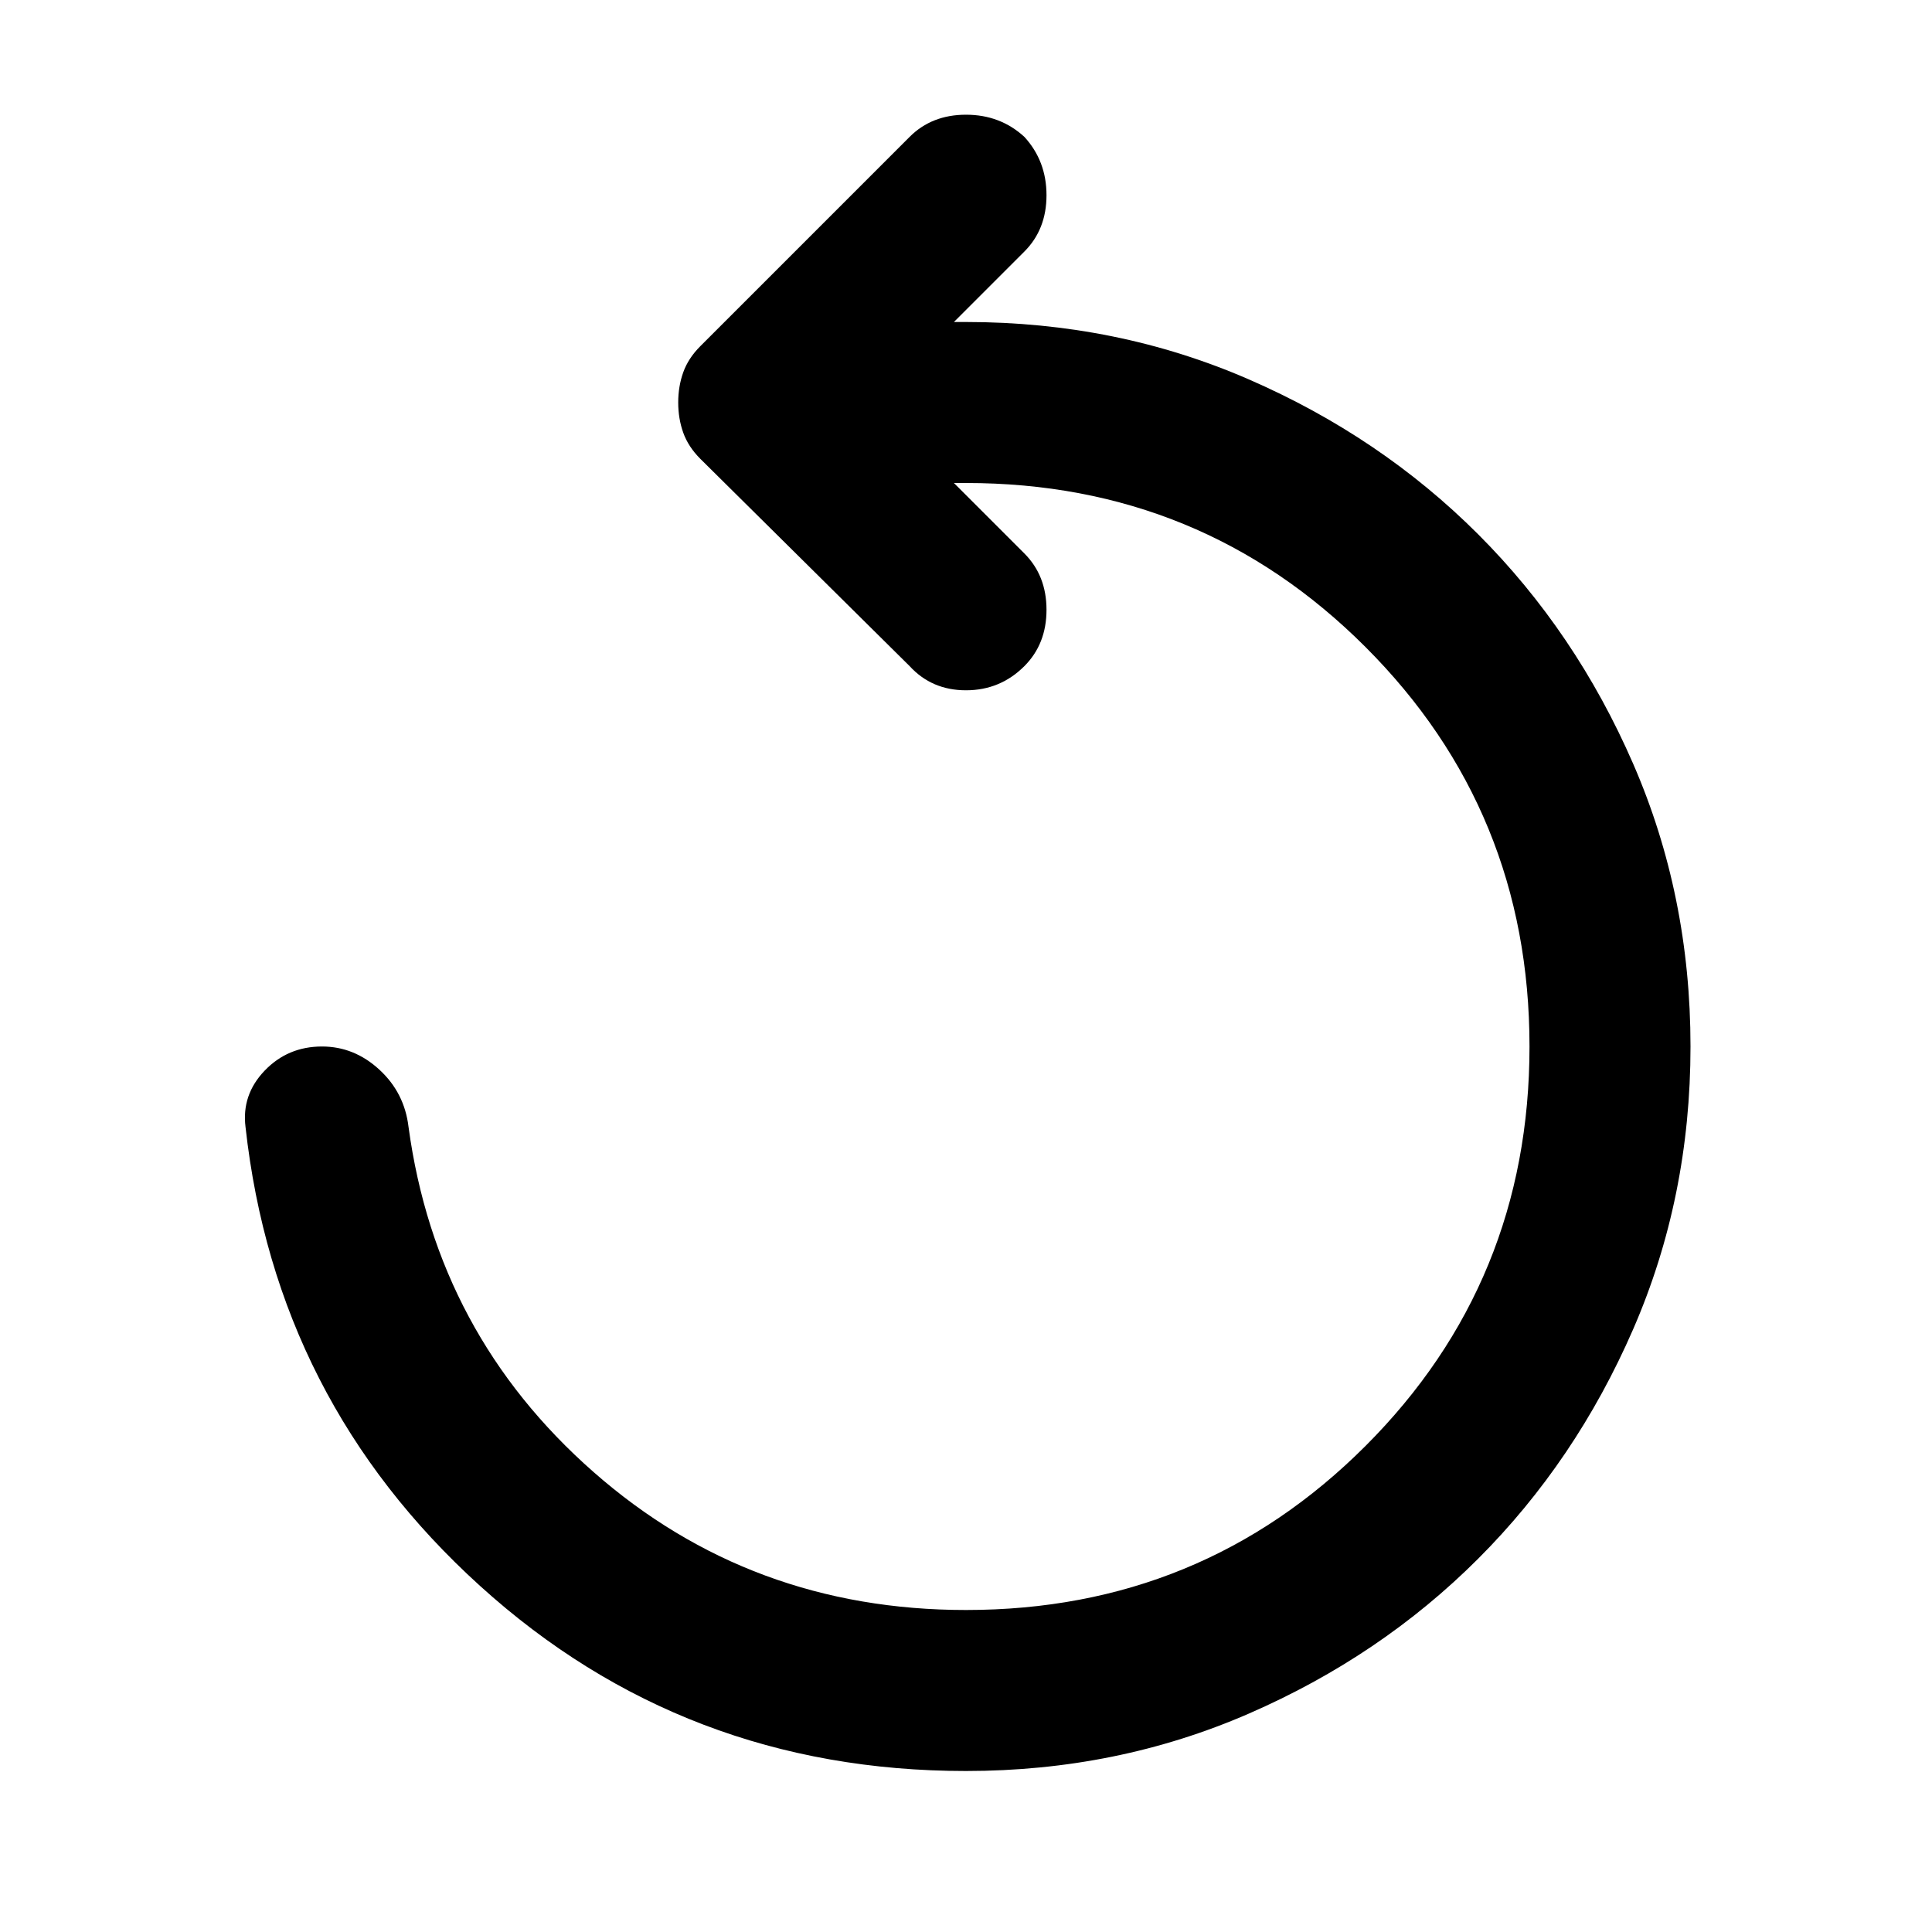
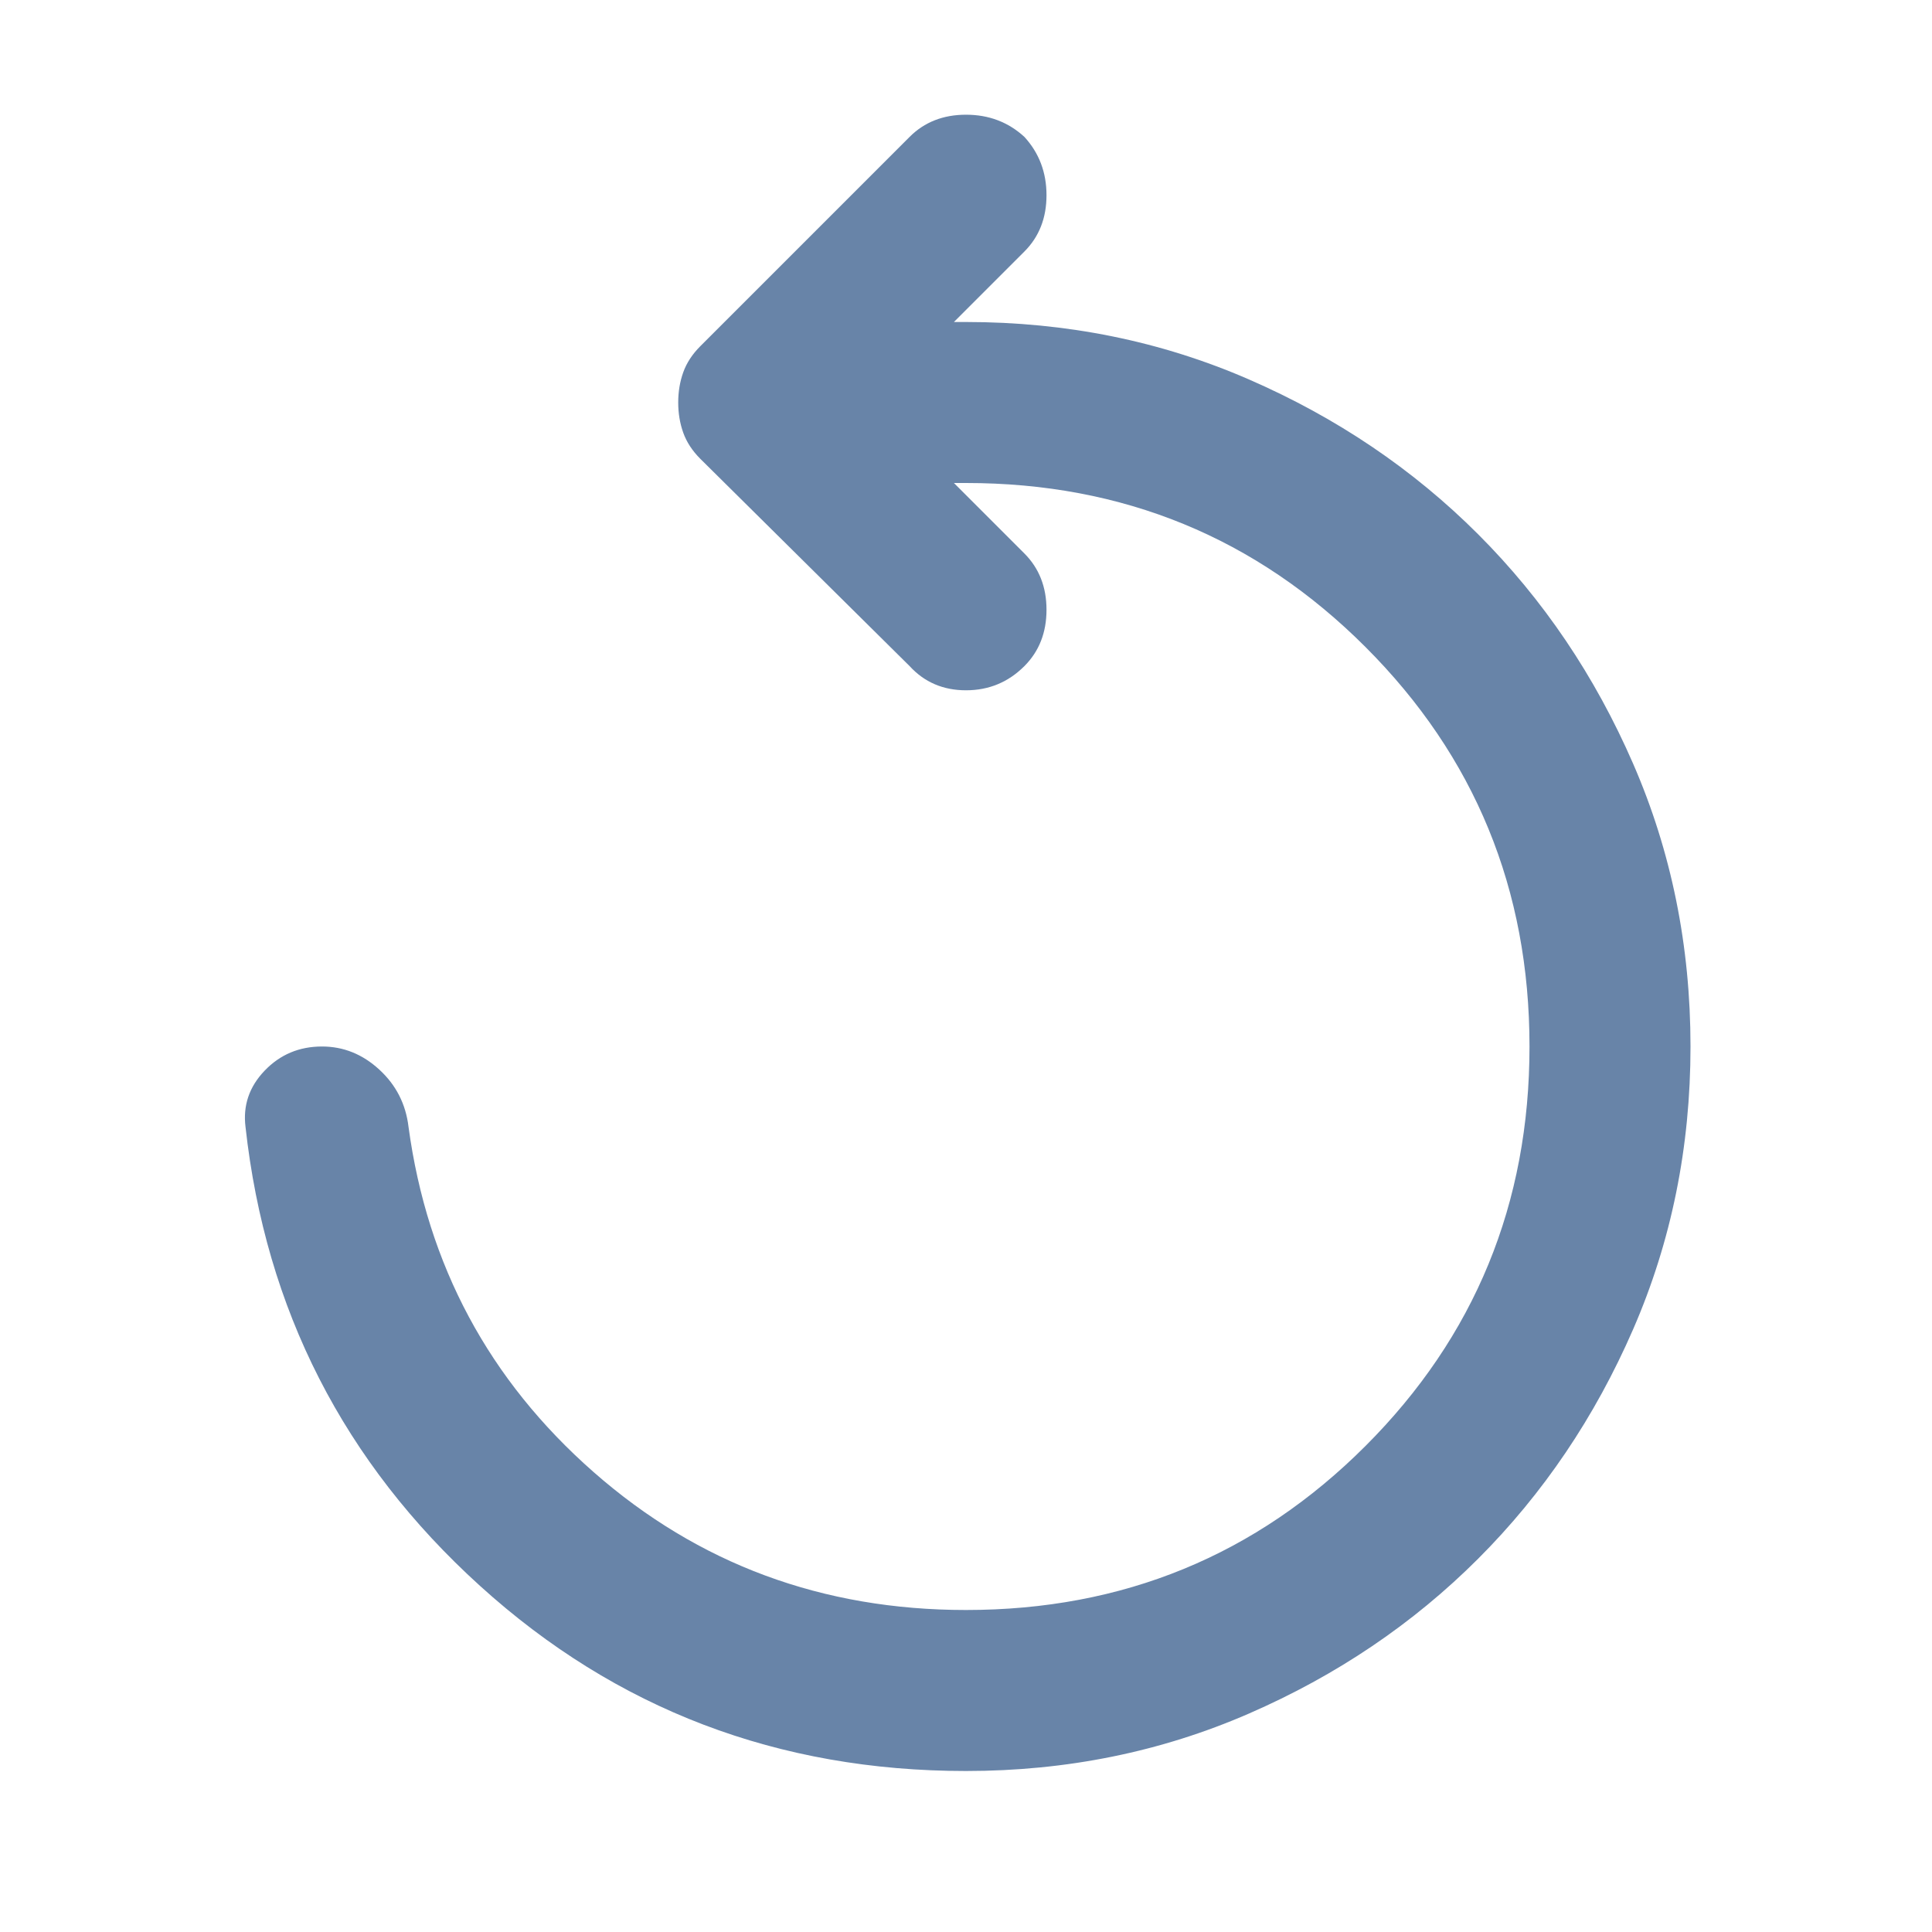
- <svg xmlns="http://www.w3.org/2000/svg" height="24" viewBox="0 96 960 960" width="24">
+ <svg xmlns="http://www.w3.org/2000/svg" fill="#6884a8" height="24" viewBox="0 96 960 960" width="24">
  <path d="M480 976q-140 0-241.5-92T122 656q-2-16 9.5-28t28.5-12q16 0 28.5 11.5T203 656q14 103 92 171.5T480 896q117 0 198.5-81.5T760 616q0-117-81.5-198.5T480 336h-6l35 35q11 11 11 28t-11 28q-12 12-29 12t-28-12L348 324q-6-6-8.5-13t-2.5-15q0-8 2.5-15t8.5-13l104-104q11-11 28-11t29 11q11 12 11 29t-11 28l-35 35h6q75 0 140.5 28.5t114 77q48.5 48.5 77 114T840 616q0 75-28.5 140.5t-77 114q-48.5 48.5-114 77T480 976Z" />
</svg>
